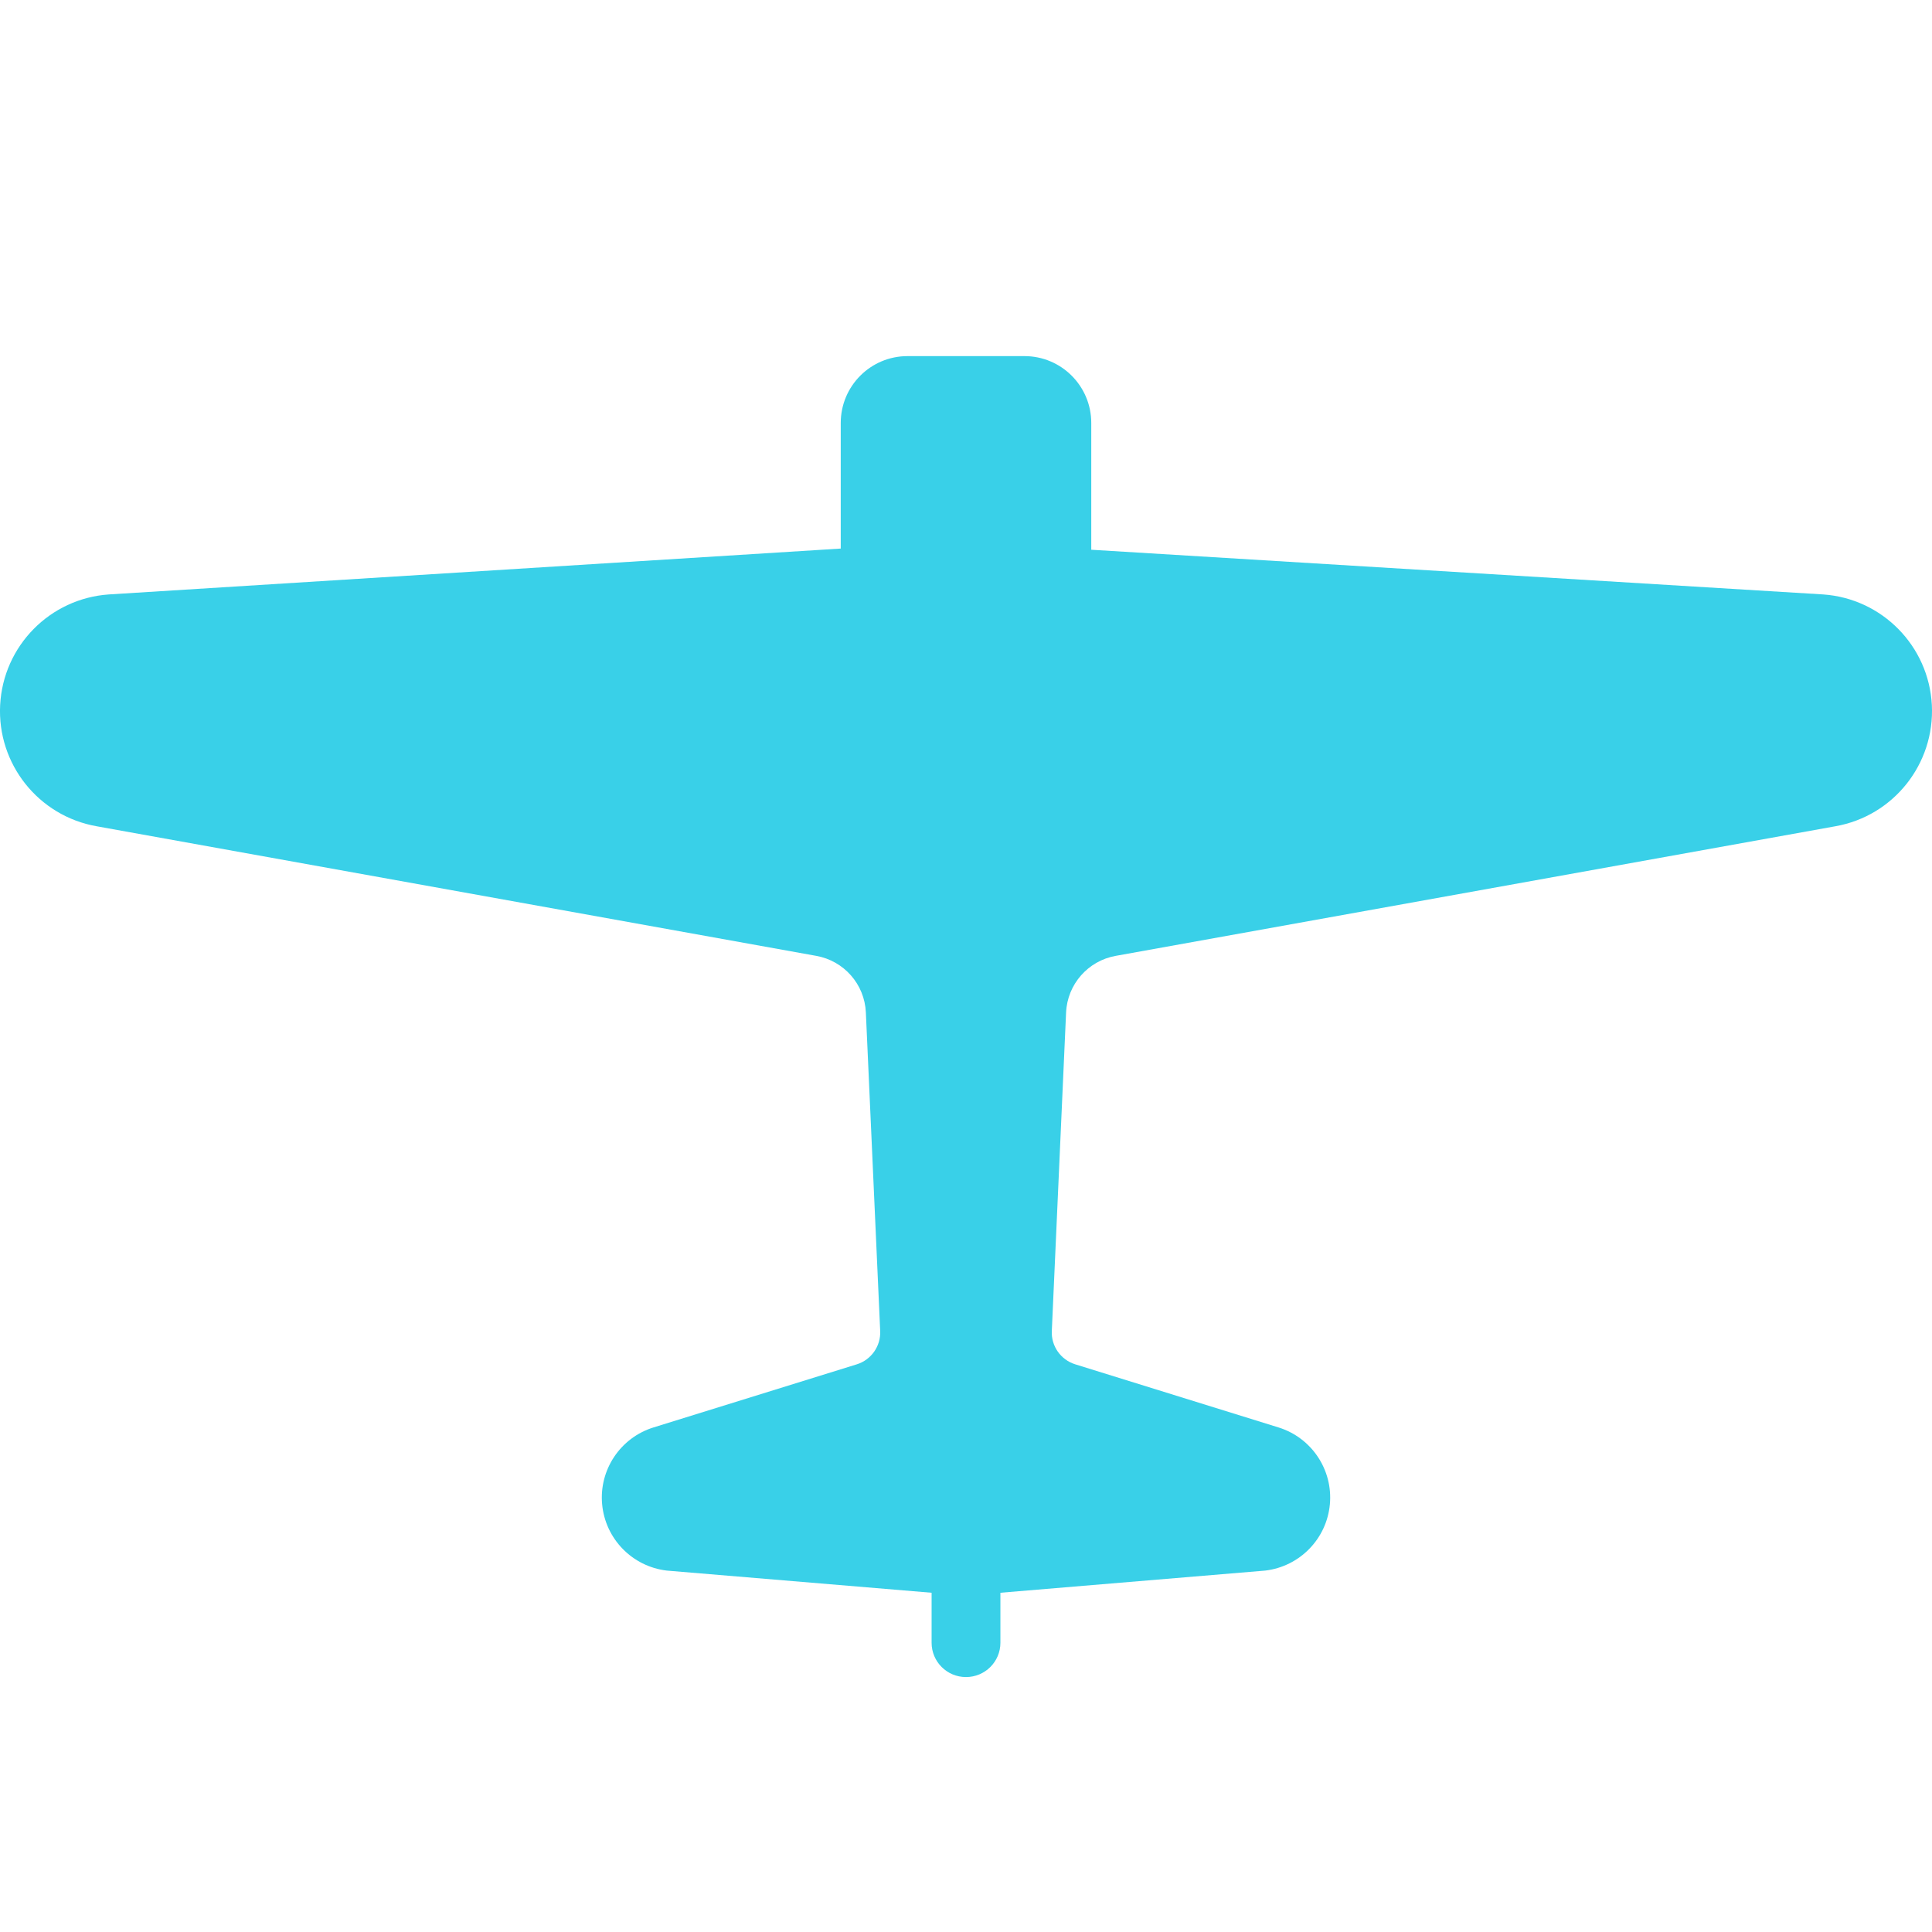
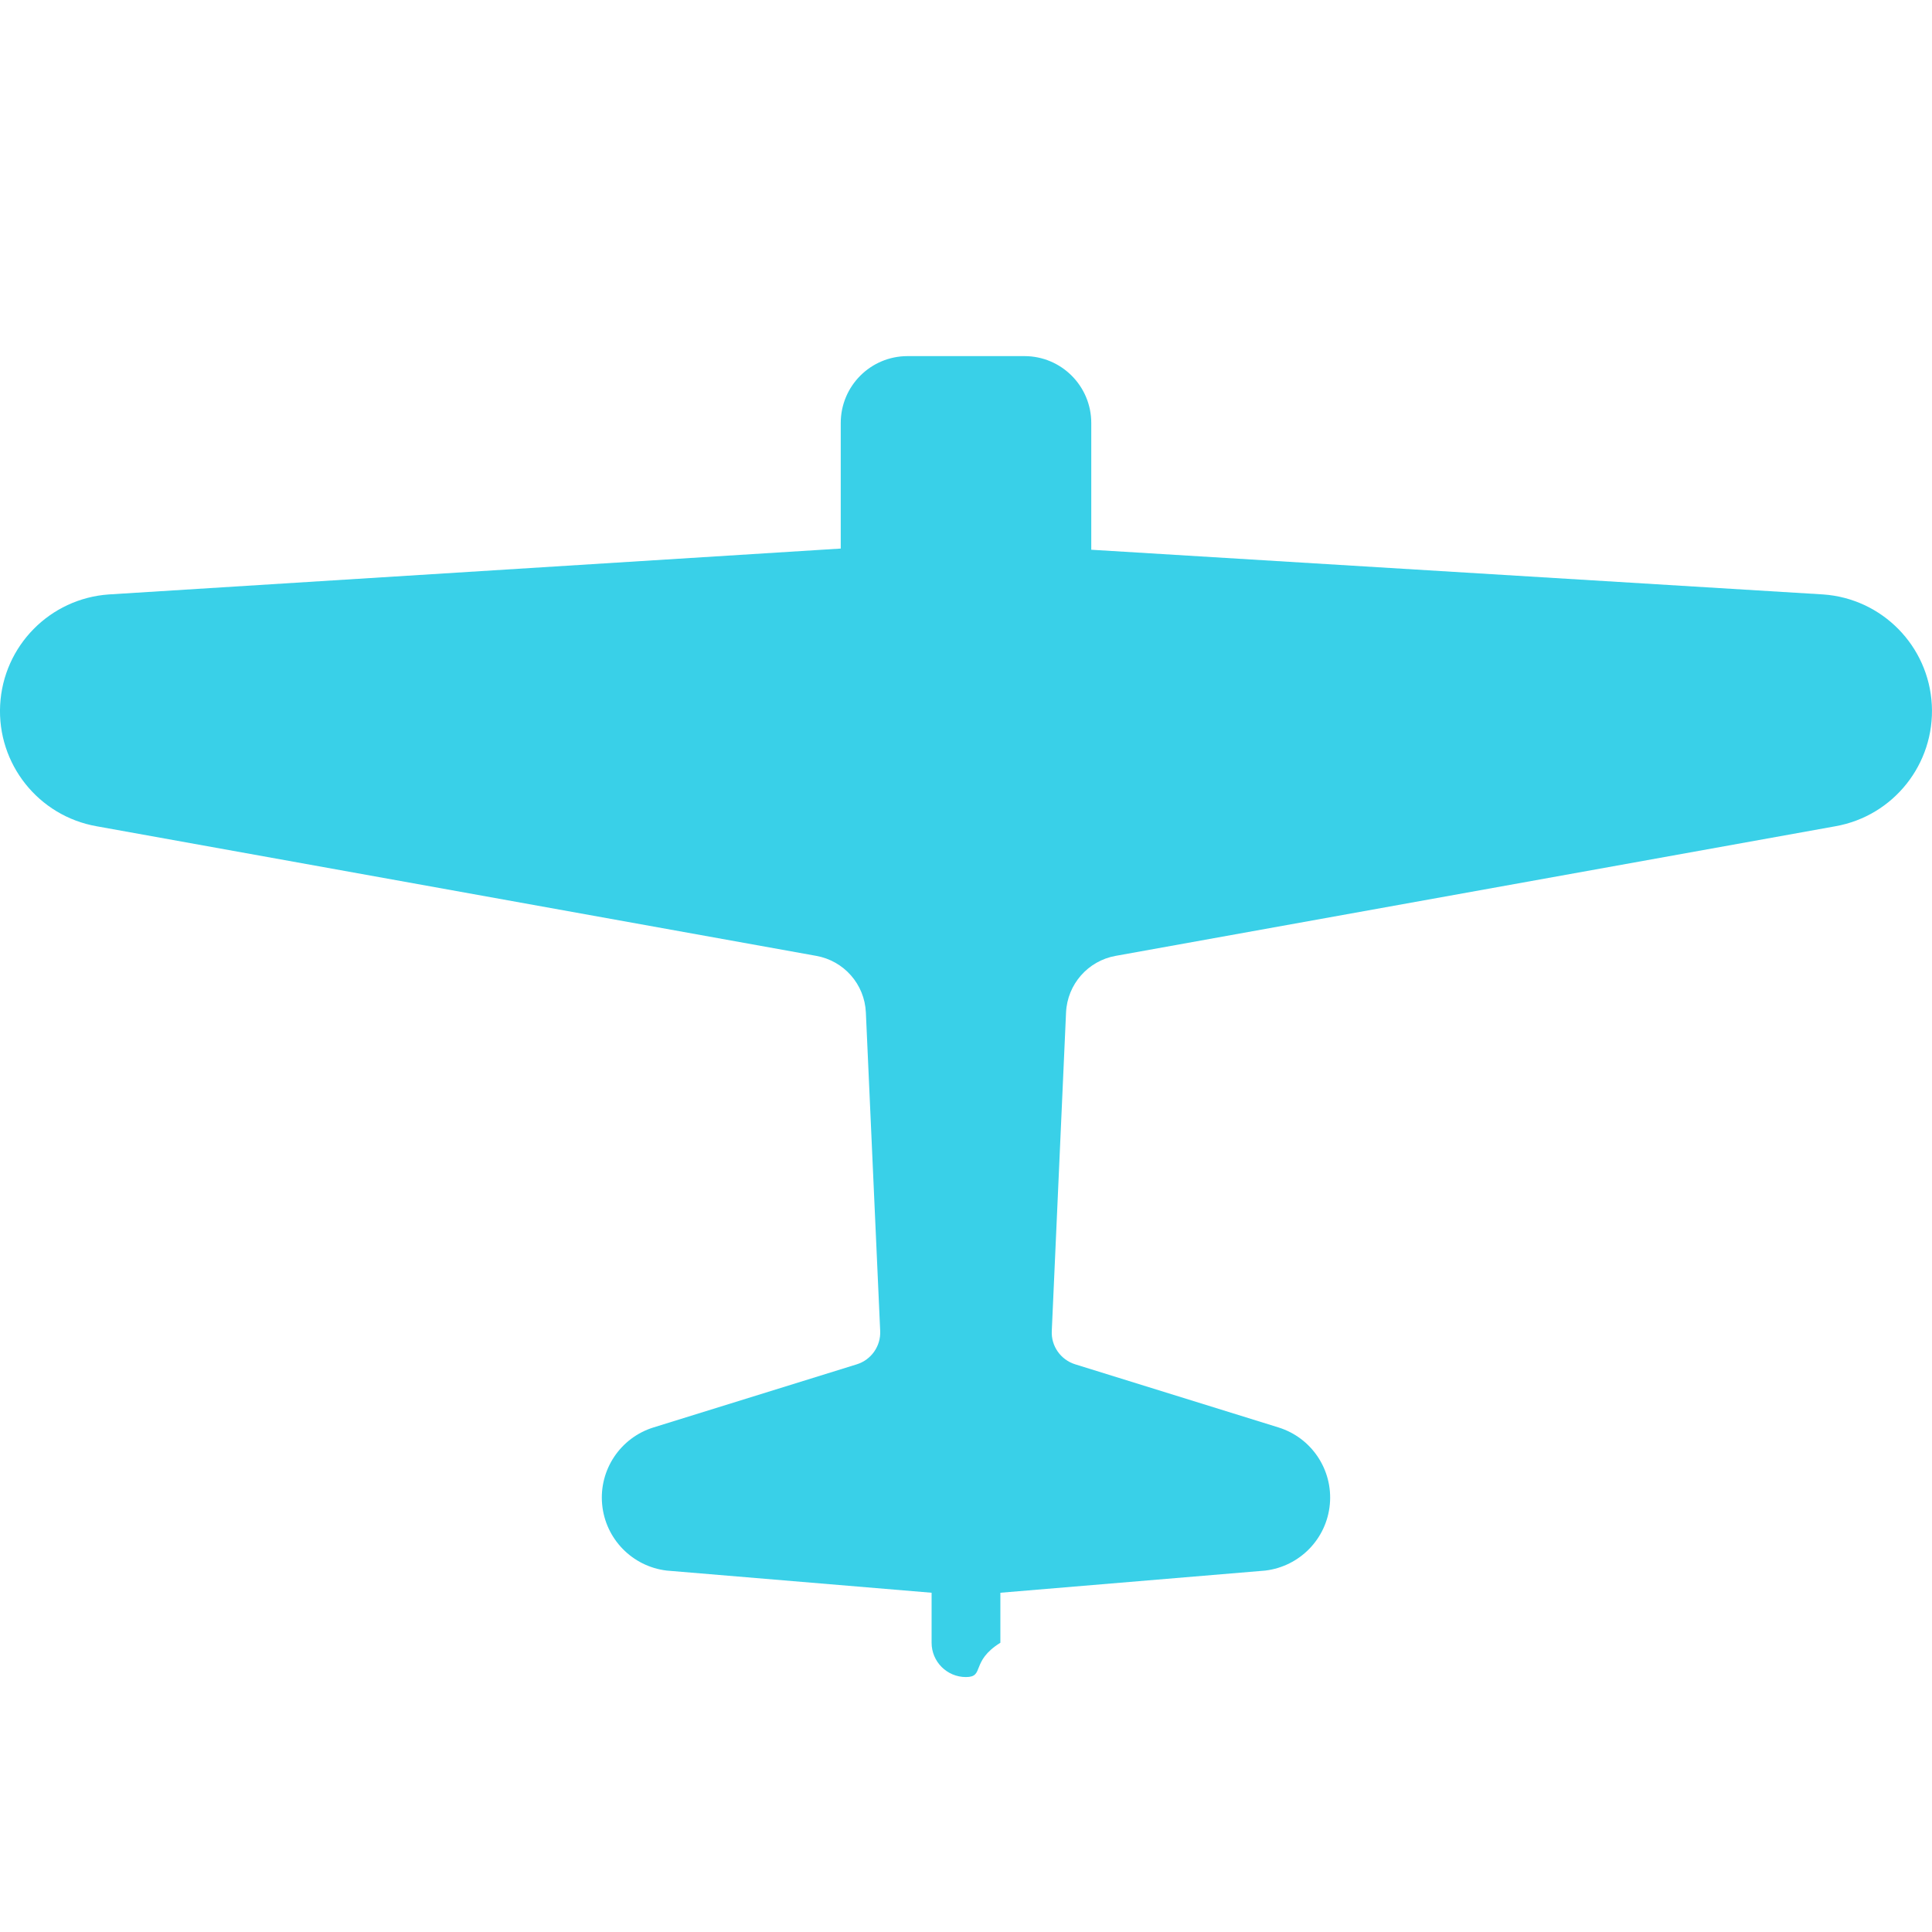
<svg xmlns="http://www.w3.org/2000/svg" version="1.1" id="_x32_" x="0px" y="0px" width="512px" height="512px" viewBox="0 0 512 512" style="width: 64px; height: 64px; opacity: 1;" xml:space="preserve">
  <style type="text/css">

	.st0{fill:#4B4B4B;}

</style>
  <g>
-     <path class="st0" d="M483.149,157.531l-193.953-11.844v-33.594c0-9.781-7.922-17.719-17.703-17.719h-30.984   c-9.797,0-17.703,7.938-17.703,17.719v33.281L28.853,157.531c-15.625,1.078-27.984,13.641-28.813,29.281   c-0.828,15.625,10.141,29.438,25.563,32.156l190.703,34.344c7.359,1.313,12.828,7.531,13.156,15l3.797,84.406   c0.188,4.016-2.375,7.656-6.203,8.844l-53.859,16.719c-8.781,2.719-14.469,11.219-13.625,20.375s7.969,16.469,17.109,17.563   l70.203,5.875v13.25c0,5.031,4.078,9.094,9.109,9.094c5.047,0,9.125-4.063,9.125-9.094v-13.25l70.203-5.875   c9.125-1.094,16.266-8.406,17.109-17.563s-4.844-17.656-13.625-20.375l-53.844-16.719c-3.844-1.188-6.422-4.828-6.219-8.844   l3.781-84.406c0.344-7.469,5.813-13.688,13.156-15l190.719-34.344c15.422-2.719,26.375-16.531,25.563-32.156   C511.134,171.172,498.759,158.609,483.149,157.531z" style="fill: rgb(57, 208, 232);" />
+     <path class="st0" d="M483.149,157.531l-193.953-11.844v-33.594c0-9.781-7.922-17.719-17.703-17.719h-30.984   c-9.797,0-17.703,7.938-17.703,17.719v33.281L28.853,157.531c-15.625,1.078-27.984,13.641-28.813,29.281   c-0.828,15.625,10.141,29.438,25.563,32.156l190.703,34.344c7.359,1.313,12.828,7.531,13.156,15l3.797,84.406   c0.188,4.016-2.375,7.656-6.203,8.844l-53.859,16.719c-8.781,2.719-14.469,11.219-13.625,20.375s7.969,16.469,17.109,17.563   l70.203,5.875v13.25c0,5.031,4.078,9.094,9.1,9.094c5.047,0,1.125-4.1,9.125-9.094v-13.25l70.203-5.875   c9.125-1.094,16.266-8.406,17.109-17.563s-4.844-17.656-13.625-20.375l-53.844-16.719c-3.844-1.188-6.422-4.828-6.219-8.844   l3.781-84.406c0.344-7.469,5.813-13.688,13.156-15l190.719-34.344c15.422-2.719,26.375-16.531,25.563-32.156   C511.134,171.172,498.759,158.609,483.149,157.531z" style="fill: rgb(57, 208, 232);" />
  </g>
</svg>
